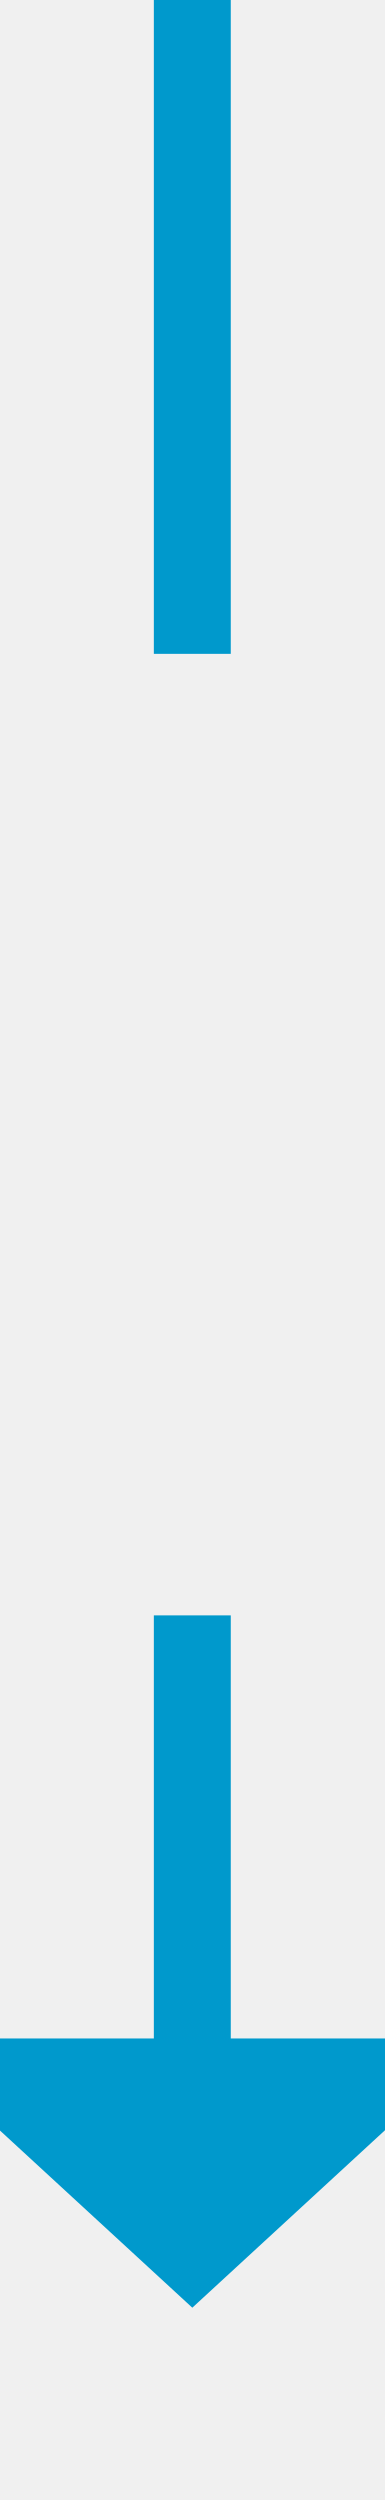
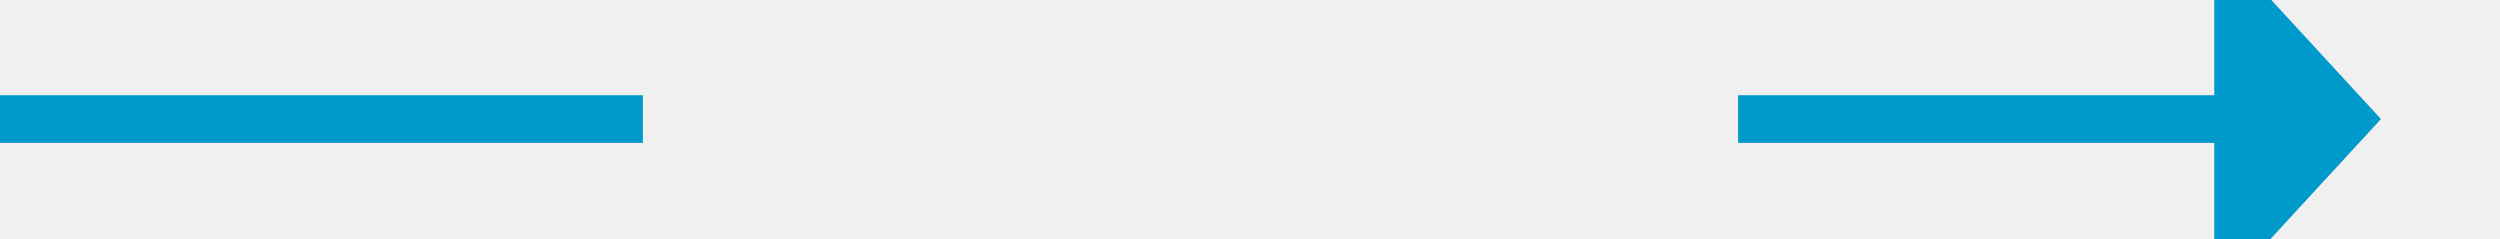
- <svg xmlns="http://www.w3.org/2000/svg" version="1.1" width="10px" height="65px" preserveAspectRatio="xMidYMin meet" viewBox="301 1184  8 65">
+ <svg xmlns="http://www.w3.org/2000/svg" version="1.1" width="105px" height="10px" preserveAspectRatio="xMinYMid meet" viewBox="355 1150  105 8">
  <defs>
-     <mask fill="white" id="clip30">
-       <path d="M 282 1201  L 328 1201  L 328 1226  L 282 1226  Z M 282 1184  L 328 1184  L 328 1254  L 282 1254  Z " fill-rule="evenodd" />
+     <mask fill="white" id="clip184">
+       <path d="M 382 1141  L 428 1141  L 428 1166  L 382 1166  Z M 355 1141  L 465 1141  L 465 1166  L 355 1166  Z " fill-rule="evenodd" />
    </mask>
  </defs>
-   <path d="M 305 1201  L 305 1184  M 305 1226  L 305 1238  " stroke-width="2" stroke="#0099cc" fill="none" />
-   <path d="M 297.4 1237  L 305 1244  L 312.6 1237  L 297.4 1237  Z " fill-rule="nonzero" fill="#0099cc" stroke="none" mask="url(#clip30)" />
+   <path d="M 382 1154  L 355 1154  M 428 1154  L 449 1154  " stroke-width="2" stroke="#0099cc" fill="none" />
+   <path d="M 448 1161.6  L 455 1154  L 448 1146.4  L 448 1161.6  Z " fill-rule="nonzero" fill="#0099cc" stroke="none" mask="url(#clip184)" />
</svg>
